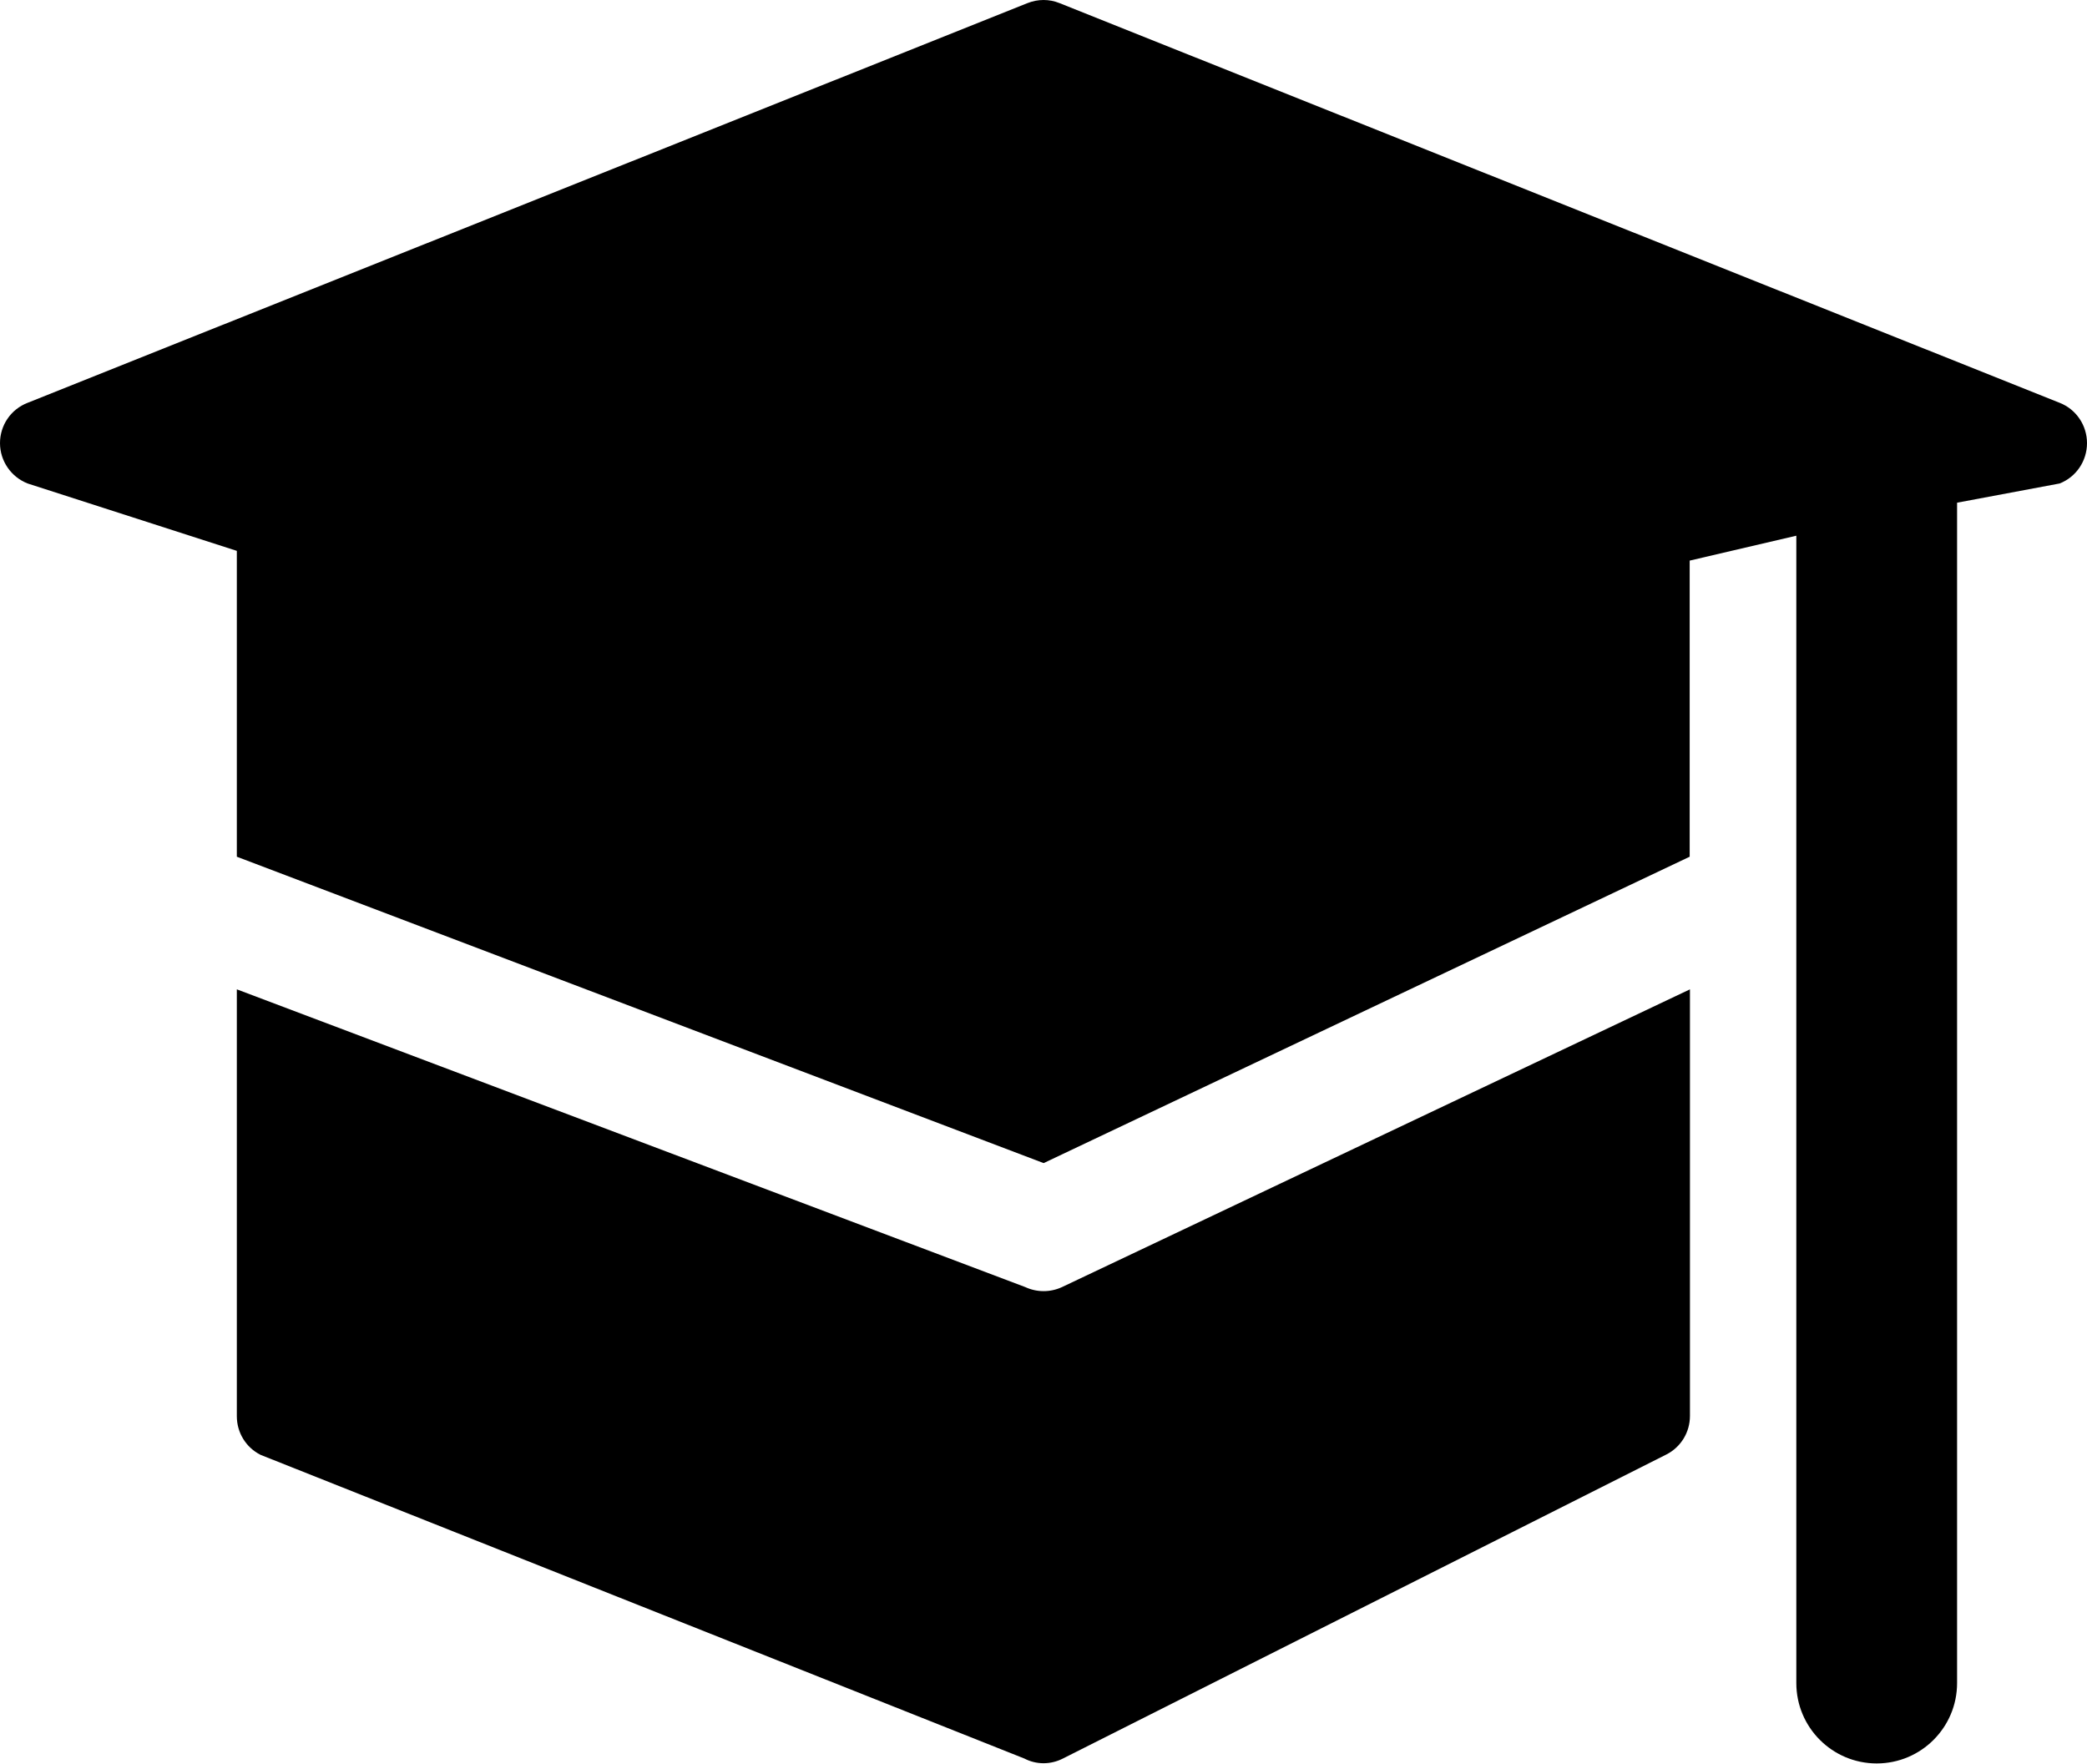
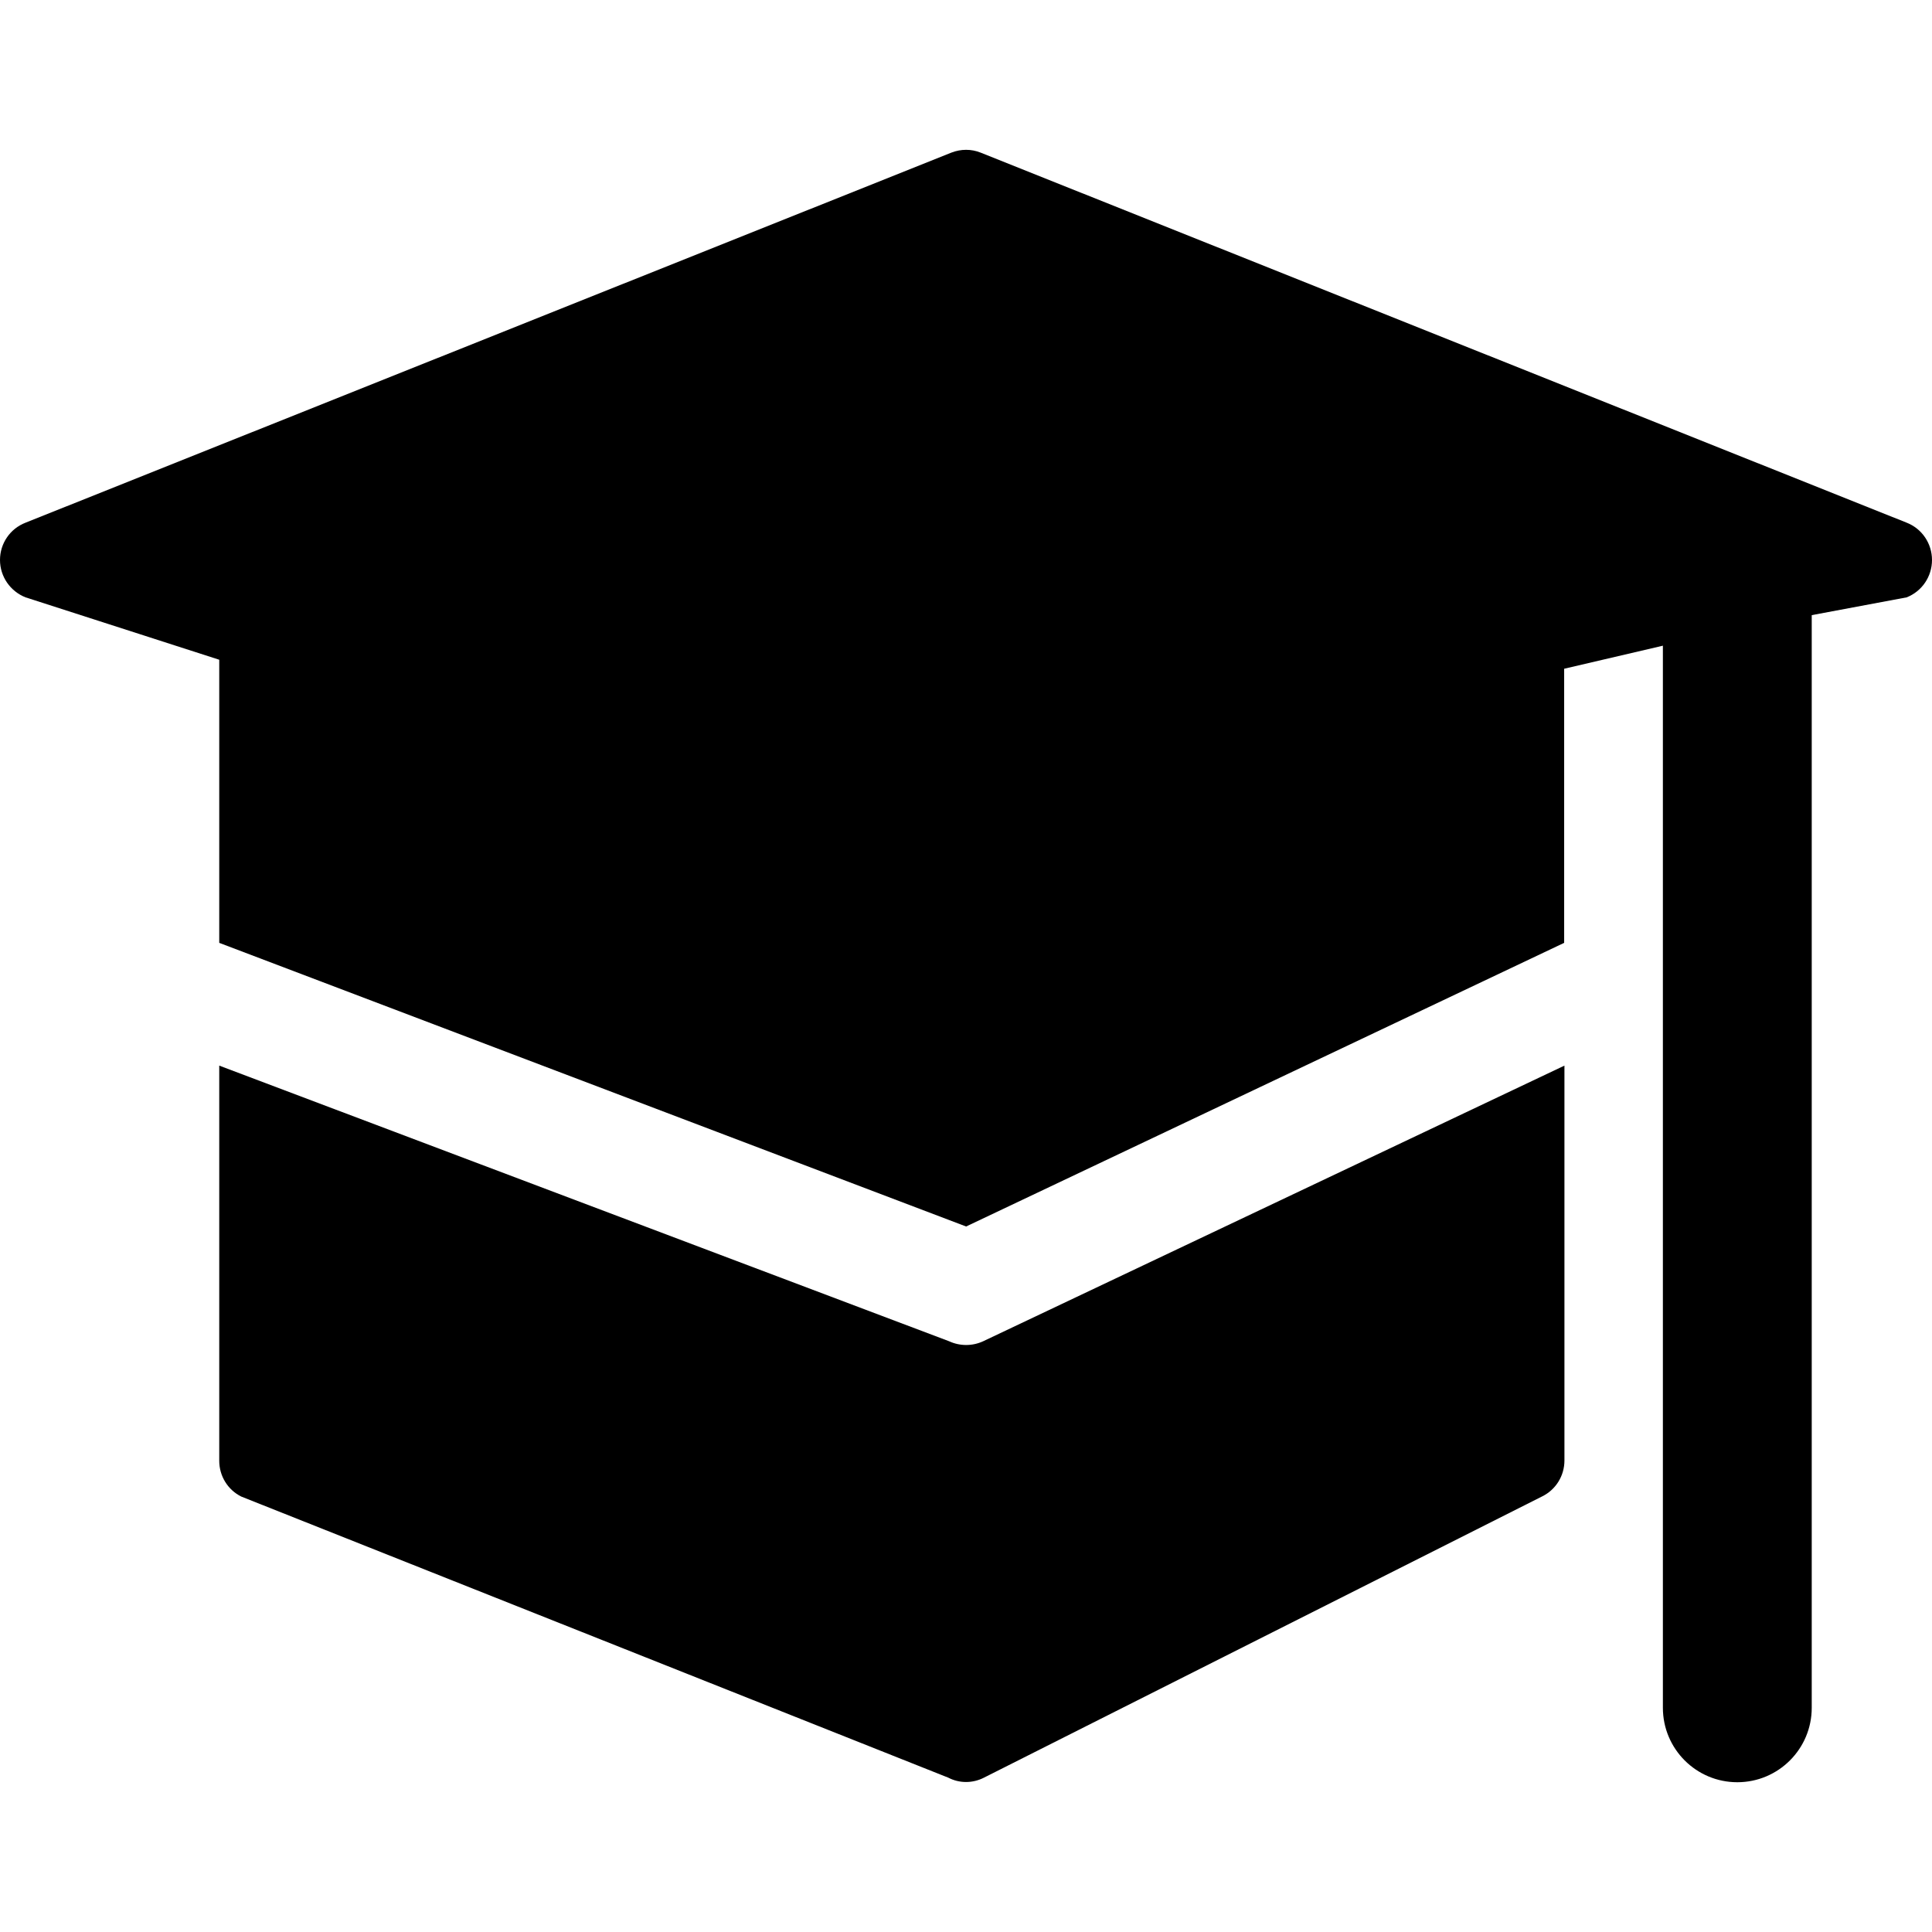
- <svg xmlns="http://www.w3.org/2000/svg" class="svg-icon" style="overflow:hidden;fill:currentColor" viewBox="0 0 771.1 651.525" version="1.1" id="svg4" width="771.1" height="651.525">
+ <svg xmlns="http://www.w3.org/2000/svg" class="svg-icon" style="overflow:hidden;fill:currentColor" viewBox="0 0 48 48" version="1.1" id="svg4" width="48" height="48">
  <defs id="defs8" />
-   <path d="m 378.8,475.525 c 4.3,2 9.3,2 13.6,0 l 232,-110 v 157.6 c 0,6.1 -3.4,11.6 -8.8,14.3 l -222.9,112.3 c -4.5,2.3 -9.8,2.3 -14.2,0 L 96.3,537.525 c -5.4,-2.7 -8.8,-8.2 -8.8,-14.3 v -157.7 z m 344.3,-289.8 v 436.1 c 0,16.4 -13.3,29.7 -29.7,29.7 -16.4,0 -29.7,-13.3 -29.7,-29.7 v -423.9 l -39.4,9.2 v 109.4 l -238.7,113.2 -298.1,-113.2 v -113 l -77.3,-24.9 c -6.1,-2.4 -10.2,-8.3 -10.2,-14.9 0,-6.6 4,-12.5 10.2,-14.9 L 379.7,1.125 c 3.8,-1.5 8,-1.5 11.7,0 l 369.6,147.7 c 6.1,2.4 10.1,8.3 10.1,14.9 0,6.6 -4,12.5 -10.1,14.9 z" id="path2" />
+   <path d="m 23.58,33.323 c 0.268,0.124 0.579,0.124 0.847,0 L 38.868,26.475 v 9.81 c 0,0.38 -0.212,0.722 -0.548,0.89 l -13.875,6.991 c -0.28,0.143 -0.61,0.143 -0.884,0 L 5.995,37.182 C 5.658,37.014 5.447,36.672 5.447,36.292 v -9.817 z m 21.432,-18.04 v 27.147 c 0,1.021 -0.828,1.849 -1.849,1.849 -1.021,0 -1.849,-0.828 -1.849,-1.849 V 16.042 l -2.453,0.573 v 6.81 L 24.003,30.472 5.447,23.425 V 16.391 L 0.635,14.841 C 0.255,14.691 0,14.324 0,13.913 0,13.503 0.249,13.135 0.635,12.986 L 23.636,3.792 c 0.237,-0.093 0.498,-0.093 0.728,0 L 47.371,12.986 C 47.751,13.135 48,13.503 48,13.913 c 0,0.411 -0.249,0.778 -0.629,0.928 z" id="path2" style="stroke-width:0.062" />
</svg>
